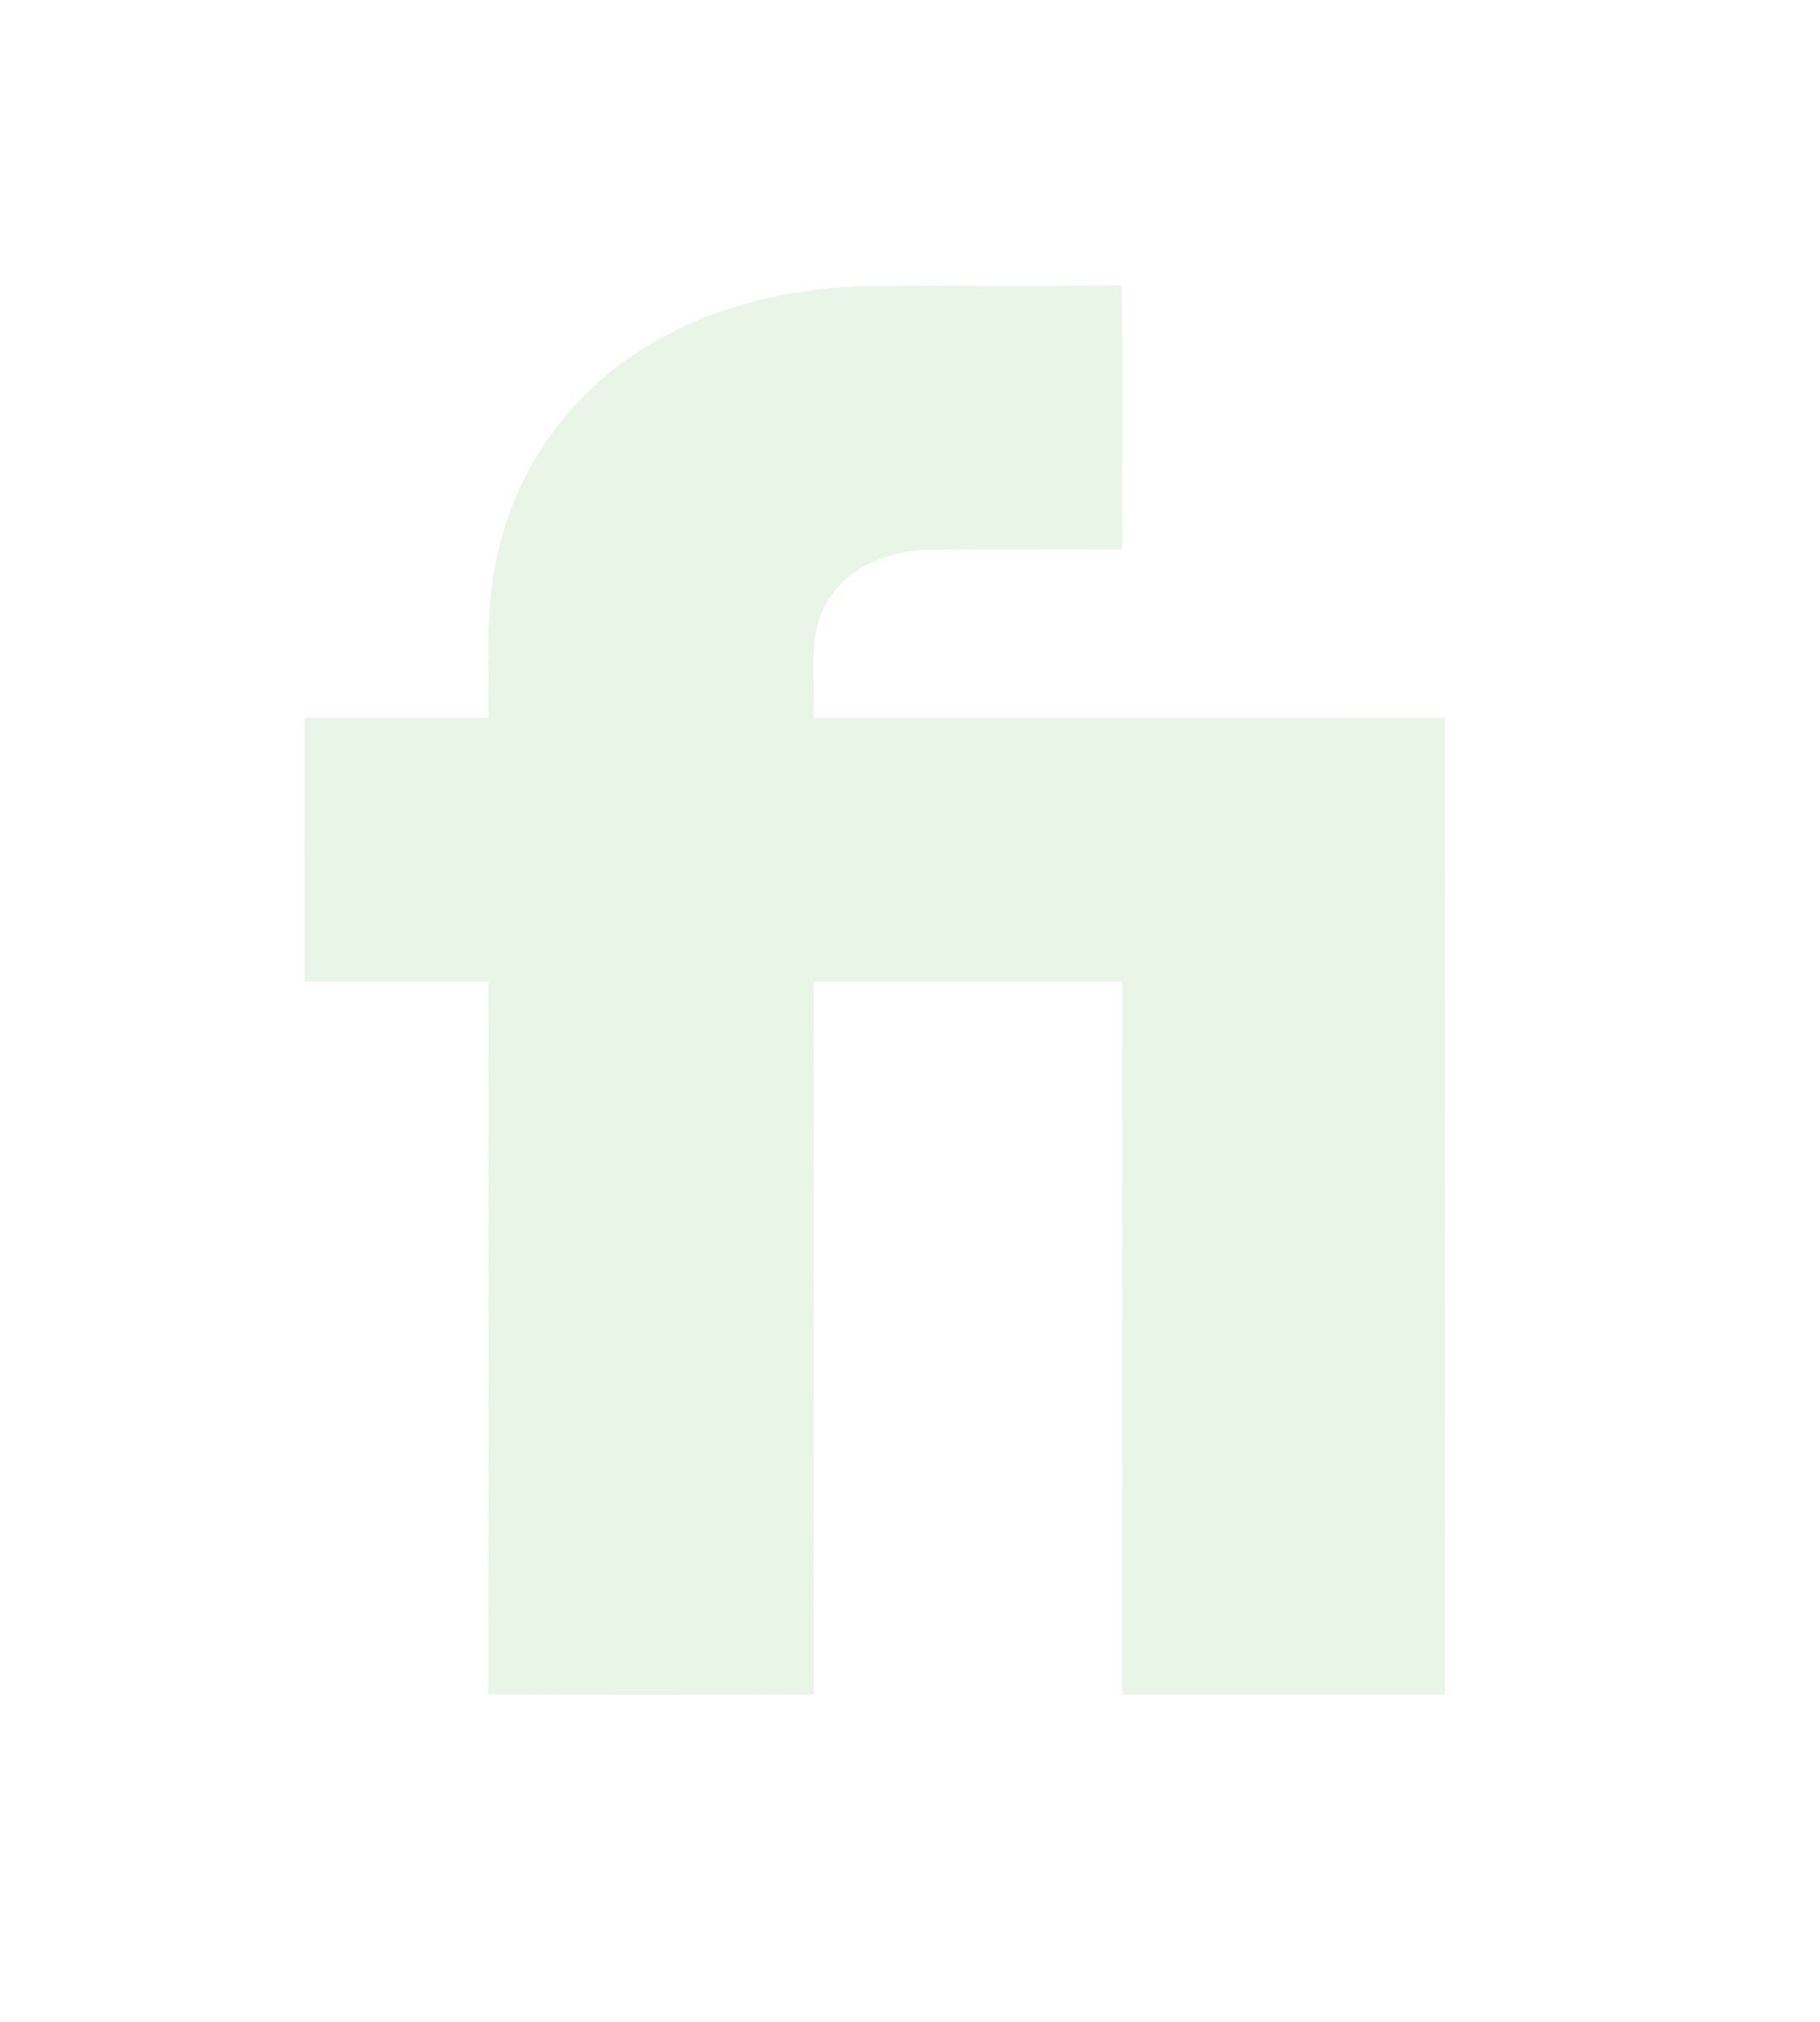
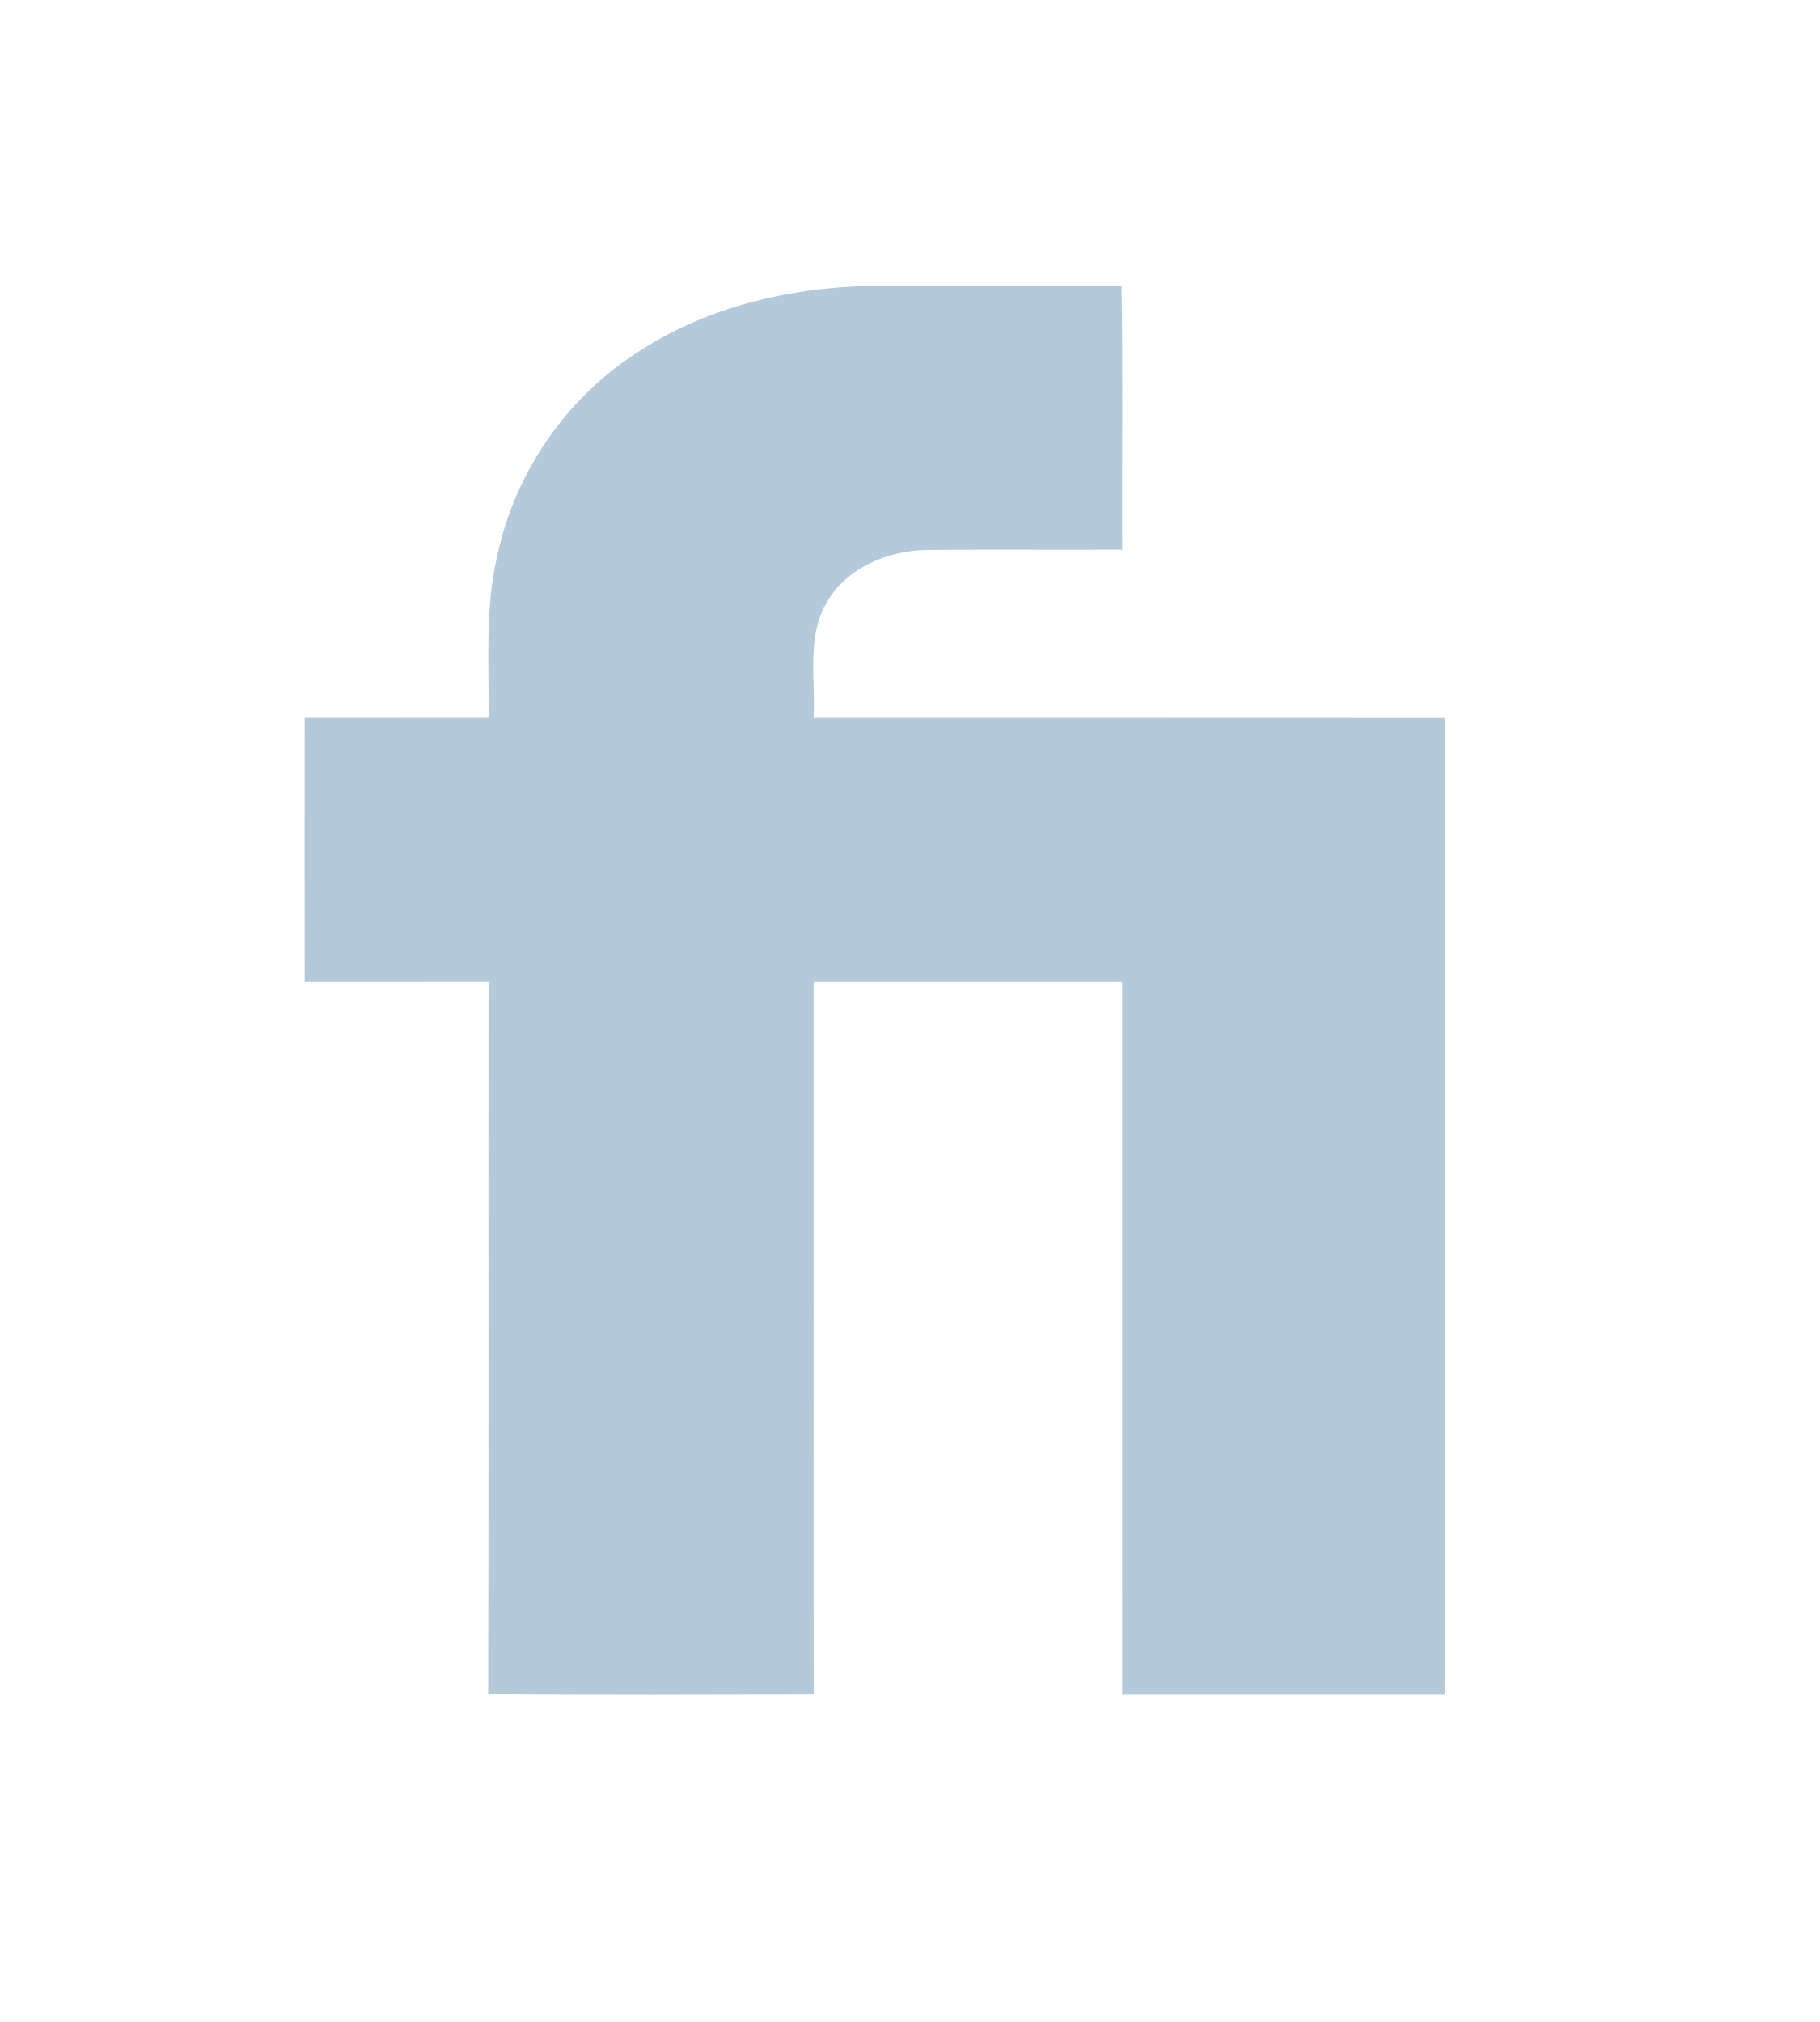
<svg xmlns="http://www.w3.org/2000/svg" width="27" height="30" viewBox="0 0 27 30" fill="none">
  <mask id="mask0_2_110" style="mask-type:alpha" maskUnits="userSpaceOnUse" x="0" y="2" width="26" height="26">
-     <path d="M25.853 2.314H0.718V27.466H25.853V2.314Z" fill="#DCEFD8" fill-opacity="0.8" />
+     <path d="M25.853 2.314H0.718V27.466H25.853V2.314Z" fill="#8aabc4" fill-opacity="0.8" />
  </mask>
  <g mask="url(#mask0_2_110)">
-     <path d="M21.436 25.145C19.84 25.146 18.244 25.146 16.648 25.145C16.648 21.619 16.648 18.092 16.647 14.566C15.122 14.565 13.596 14.567 12.071 14.566C12.071 18.091 12.068 21.616 12.072 25.141C10.462 25.146 8.851 25.153 7.242 25.137C7.251 21.612 7.243 18.089 7.247 14.564C6.338 14.567 5.429 14.565 4.52 14.566C4.518 13.261 4.52 11.956 4.52 10.651C5.428 10.65 6.338 10.652 7.247 10.65C7.257 9.84 7.191 9.016 7.383 8.219C7.653 6.969 8.448 5.843 9.54 5.175C10.529 4.546 11.71 4.273 12.872 4.242C14.127 4.236 15.383 4.249 16.639 4.236C16.66 5.542 16.642 6.849 16.648 8.155C15.681 8.159 14.714 8.151 13.748 8.159C13.161 8.17 12.536 8.431 12.249 8.966C11.966 9.483 12.101 10.089 12.07 10.65C15.192 10.652 18.313 10.649 21.436 10.652C21.436 15.483 21.434 20.314 21.436 25.145Z" fill="#DCEFD8" fill-opacity="0.8" />
+     <path d="M21.436 25.145C19.84 25.146 18.244 25.146 16.648 25.145C16.648 21.619 16.648 18.092 16.647 14.566C15.122 14.565 13.596 14.567 12.071 14.566C12.071 18.091 12.068 21.616 12.072 25.141C10.462 25.146 8.851 25.153 7.242 25.137C7.251 21.612 7.243 18.089 7.247 14.564C6.338 14.567 5.429 14.565 4.52 14.566C4.518 13.261 4.52 11.956 4.52 10.651C5.428 10.65 6.338 10.652 7.247 10.65C7.257 9.84 7.191 9.016 7.383 8.219C7.653 6.969 8.448 5.843 9.54 5.175C10.529 4.546 11.71 4.273 12.872 4.242C14.127 4.236 15.383 4.249 16.639 4.236C16.66 5.542 16.642 6.849 16.648 8.155C15.681 8.159 14.714 8.151 13.748 8.159C13.161 8.17 12.536 8.431 12.249 8.966C11.966 9.483 12.101 10.089 12.07 10.65C15.192 10.652 18.313 10.649 21.436 10.652C21.436 15.483 21.434 20.314 21.436 25.145Z" fill="#8aabc4" fill-opacity="0.8" />
  </g>
</svg>
